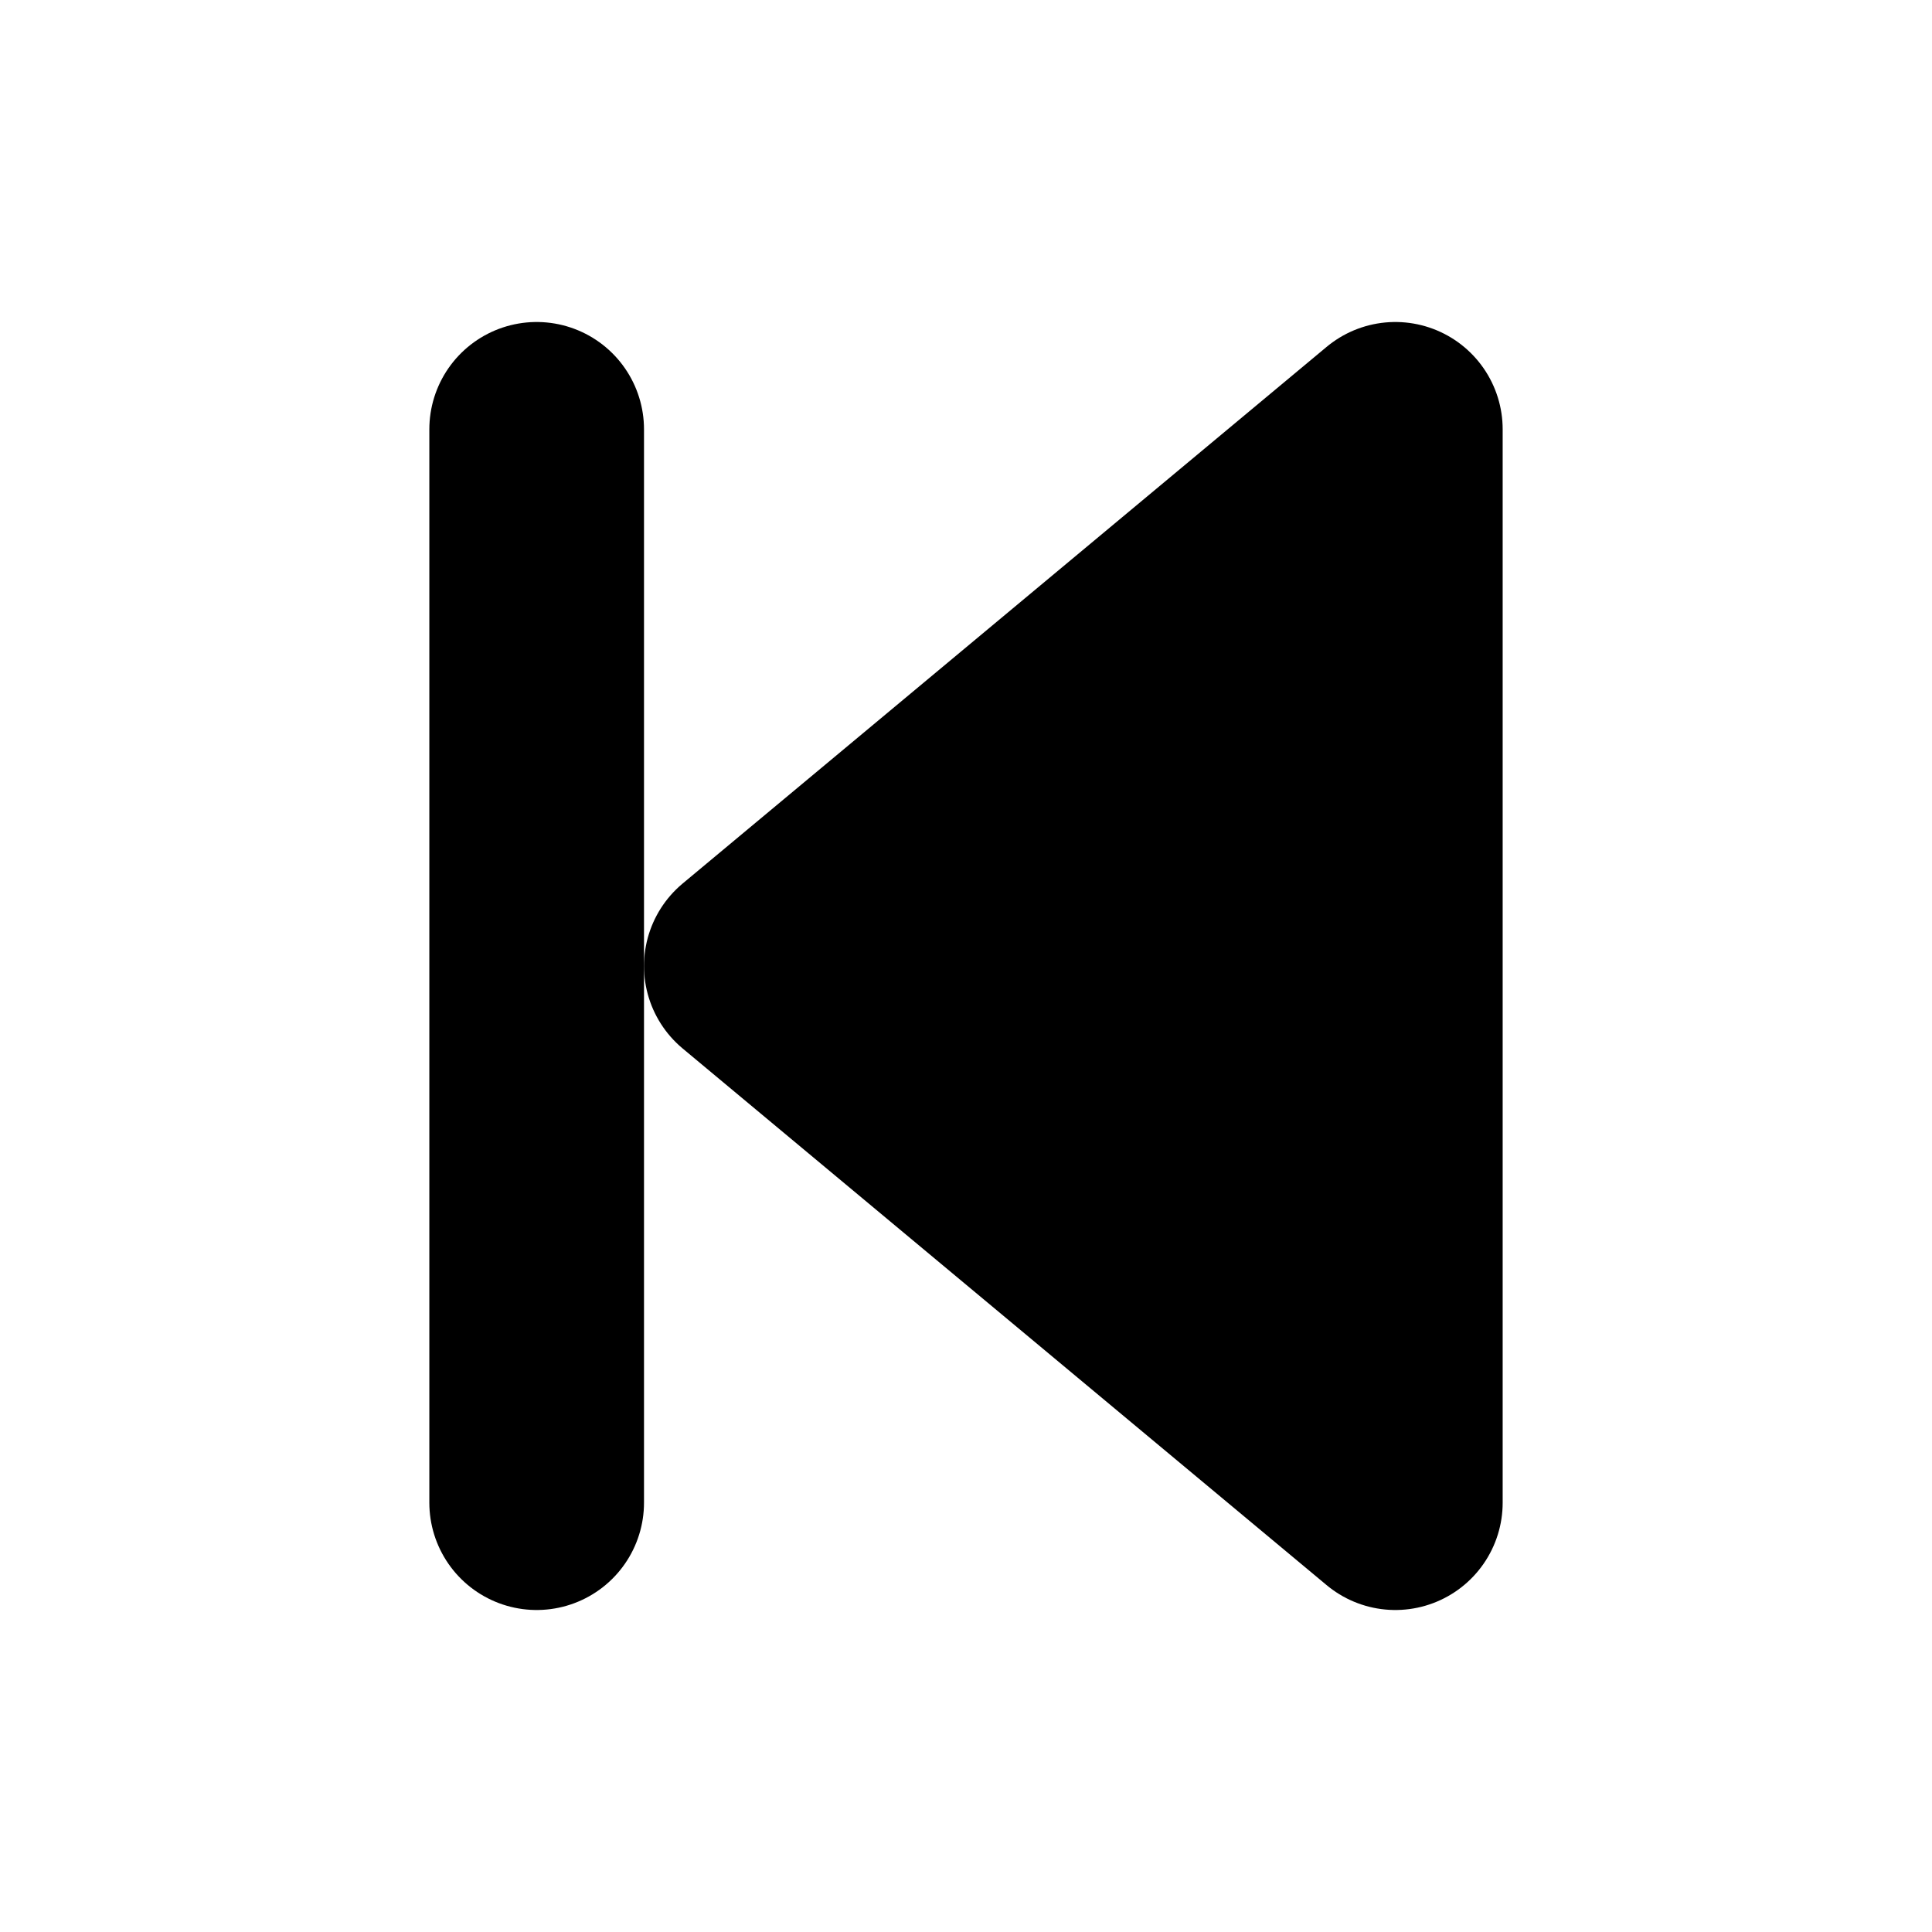
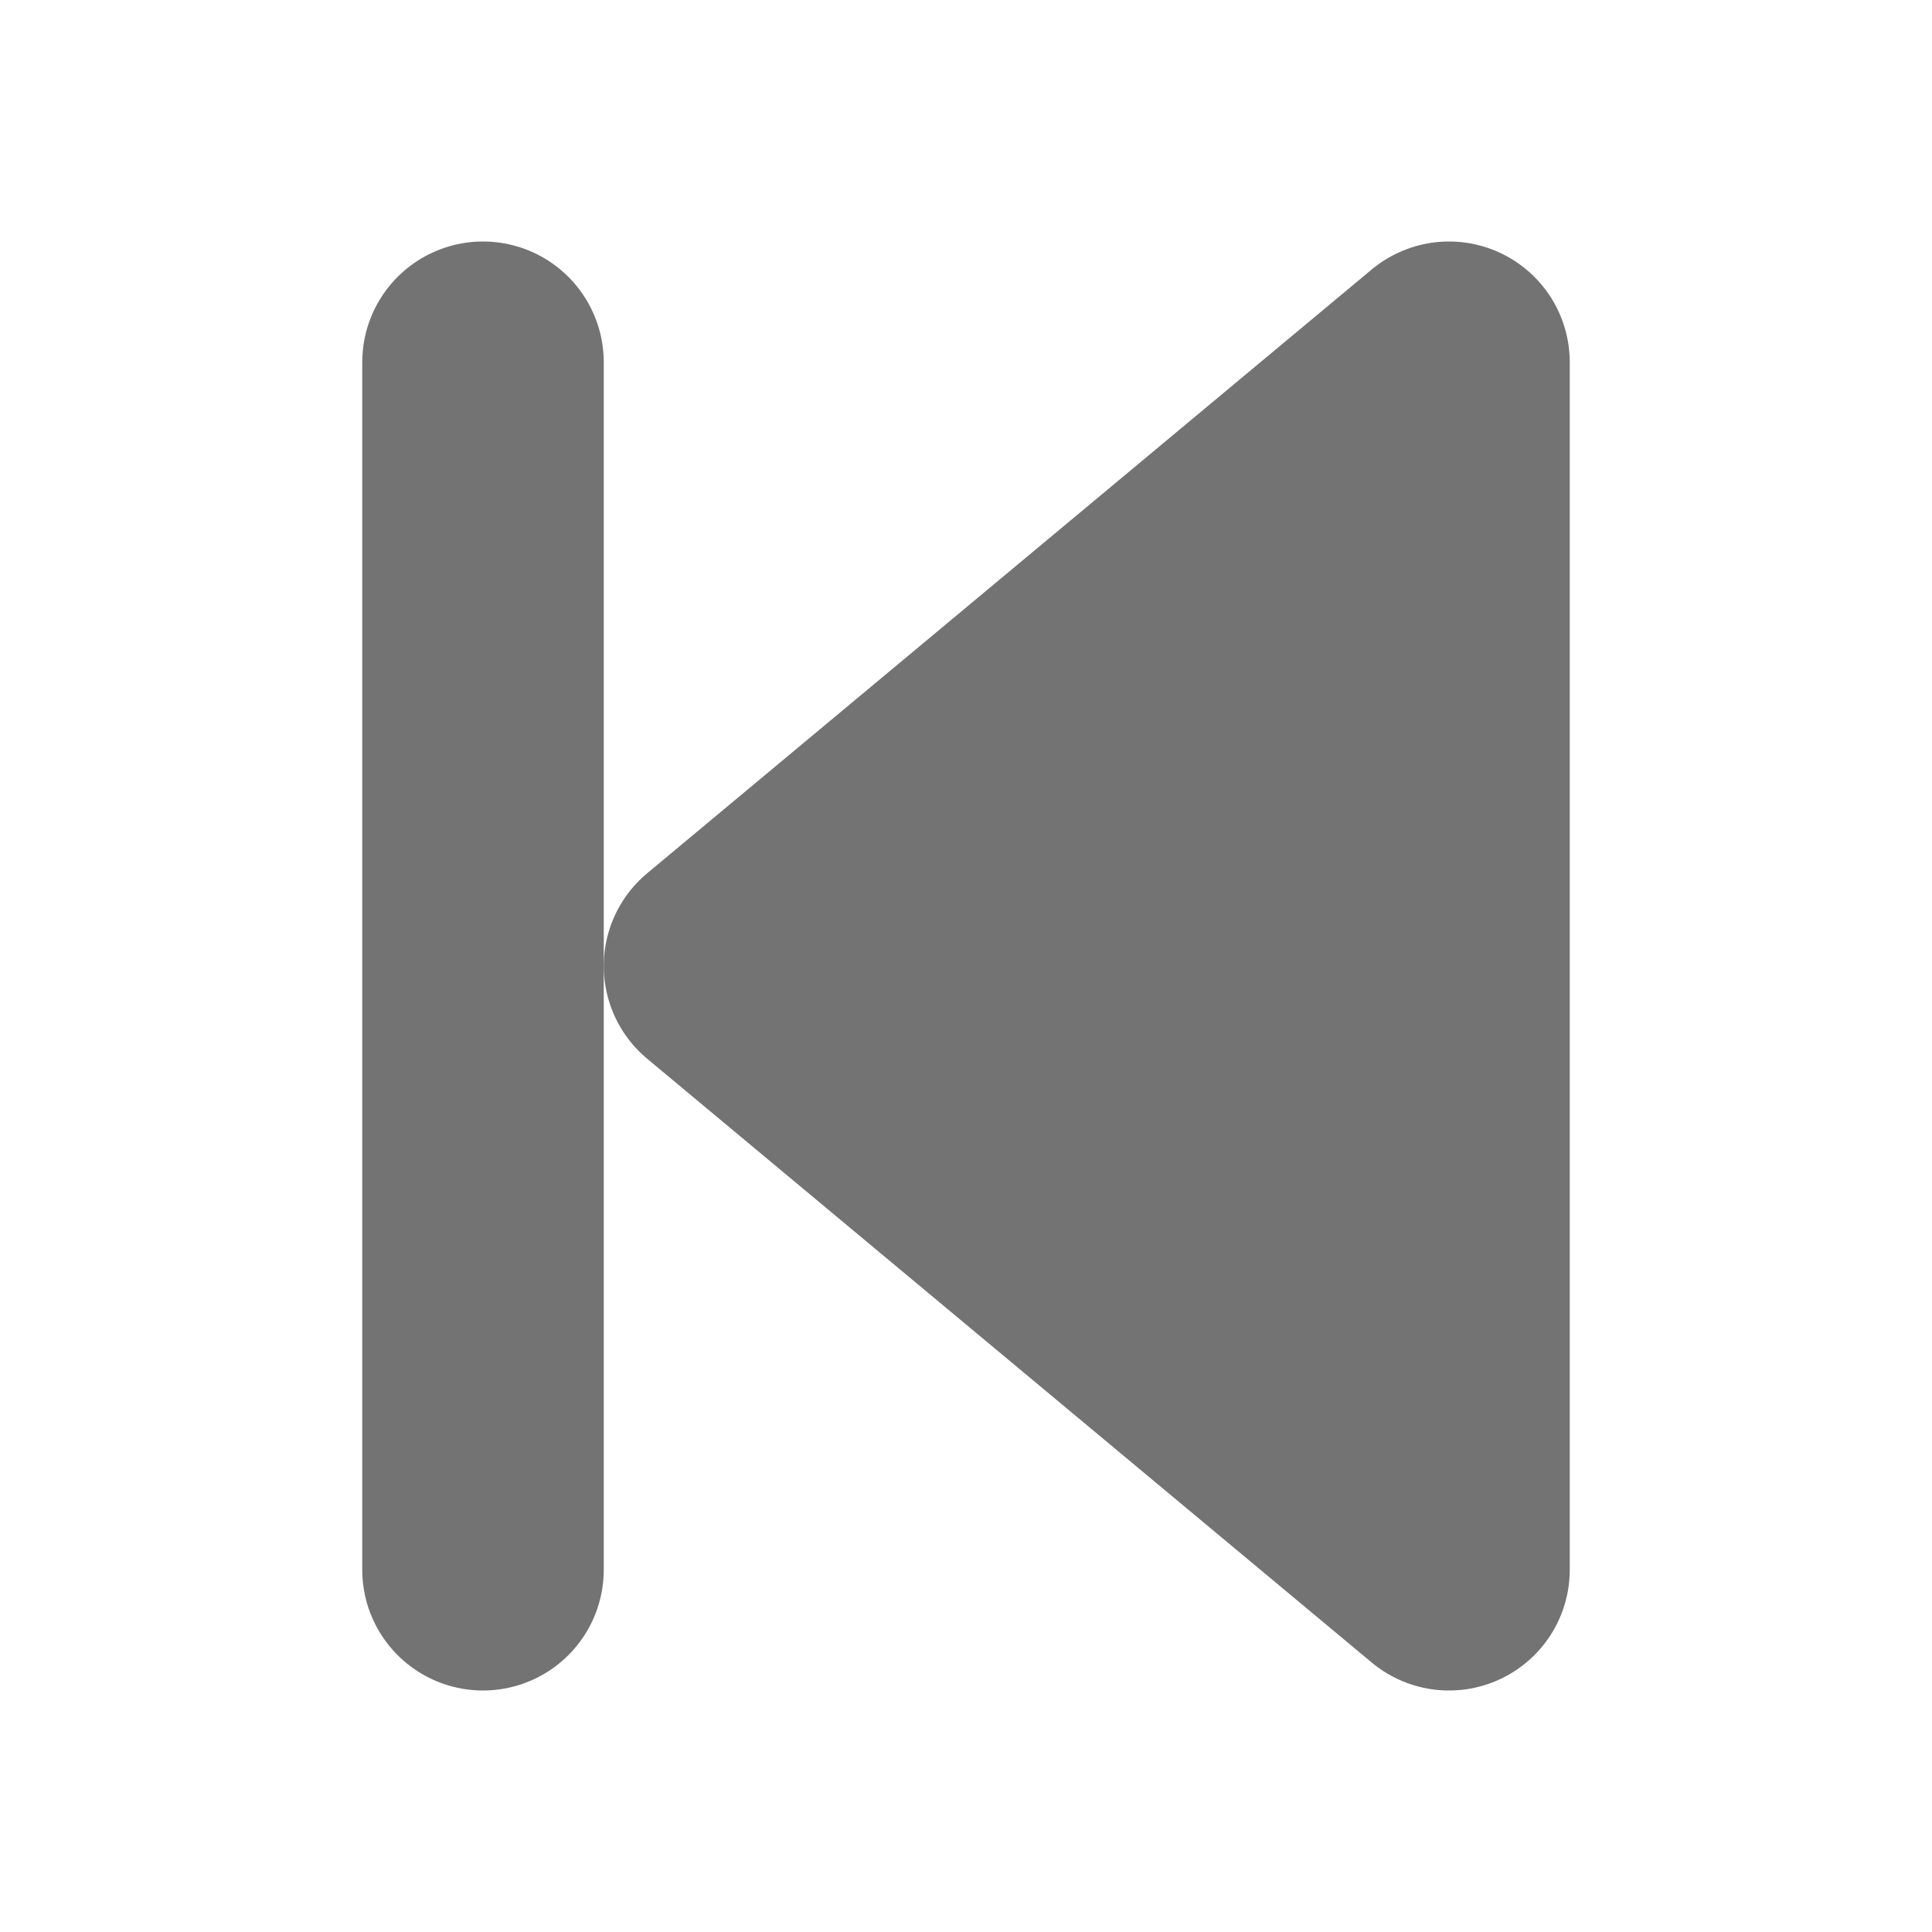
- <svg xmlns="http://www.w3.org/2000/svg" width="18" height="18">
-   <g fill="black" stroke="black">
-     <line x1="5" y1="4" x2="5" y2="14" stroke-width="2" stroke-linecap="round" />
-     <polygon points="13,4 7,9 13,14" stroke-width="2" stroke-linejoin="round" />
+ <svg xmlns="http://www.w3.org/2000/svg" width="16" height="16">
+   <g fill="#737373" stroke="#737373">
+     <line x1="4" y1="3" x2="4" y2="13" stroke-width="2" stroke-linecap="round" />
+     <polygon points="12,3 6,8 12,13" stroke-width="2" stroke-linejoin="round" />
  </g>
</svg>
